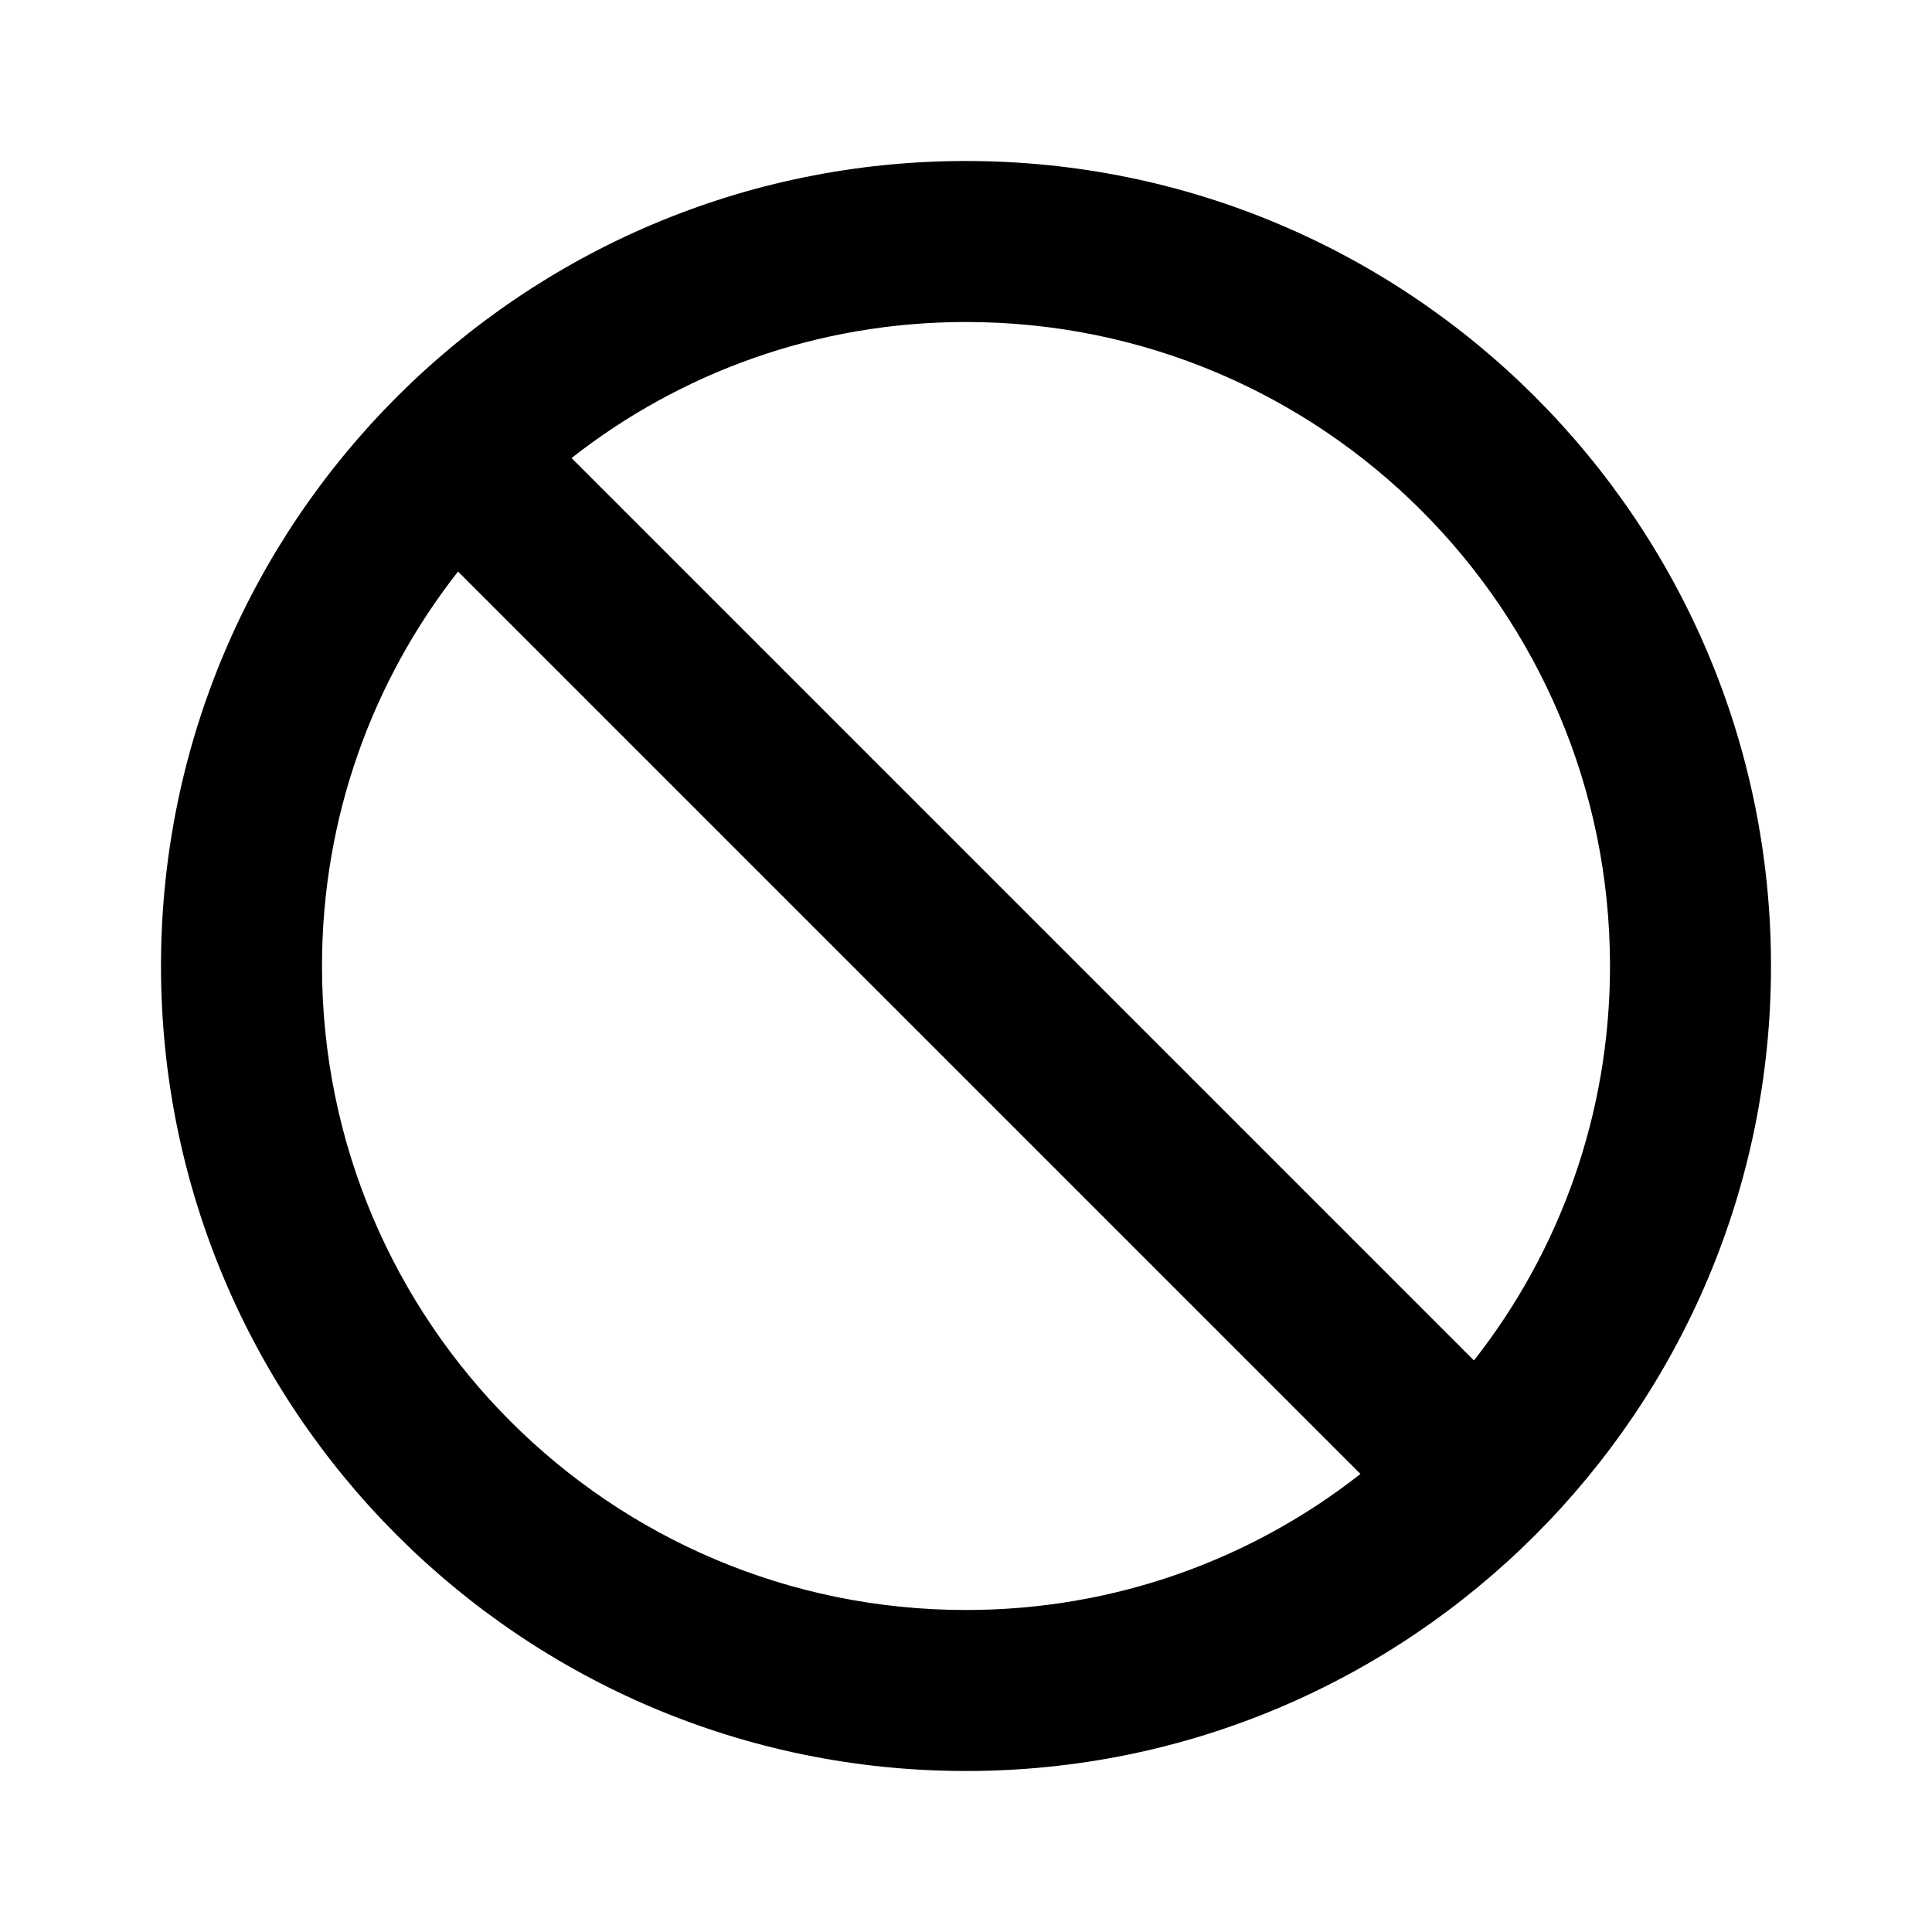
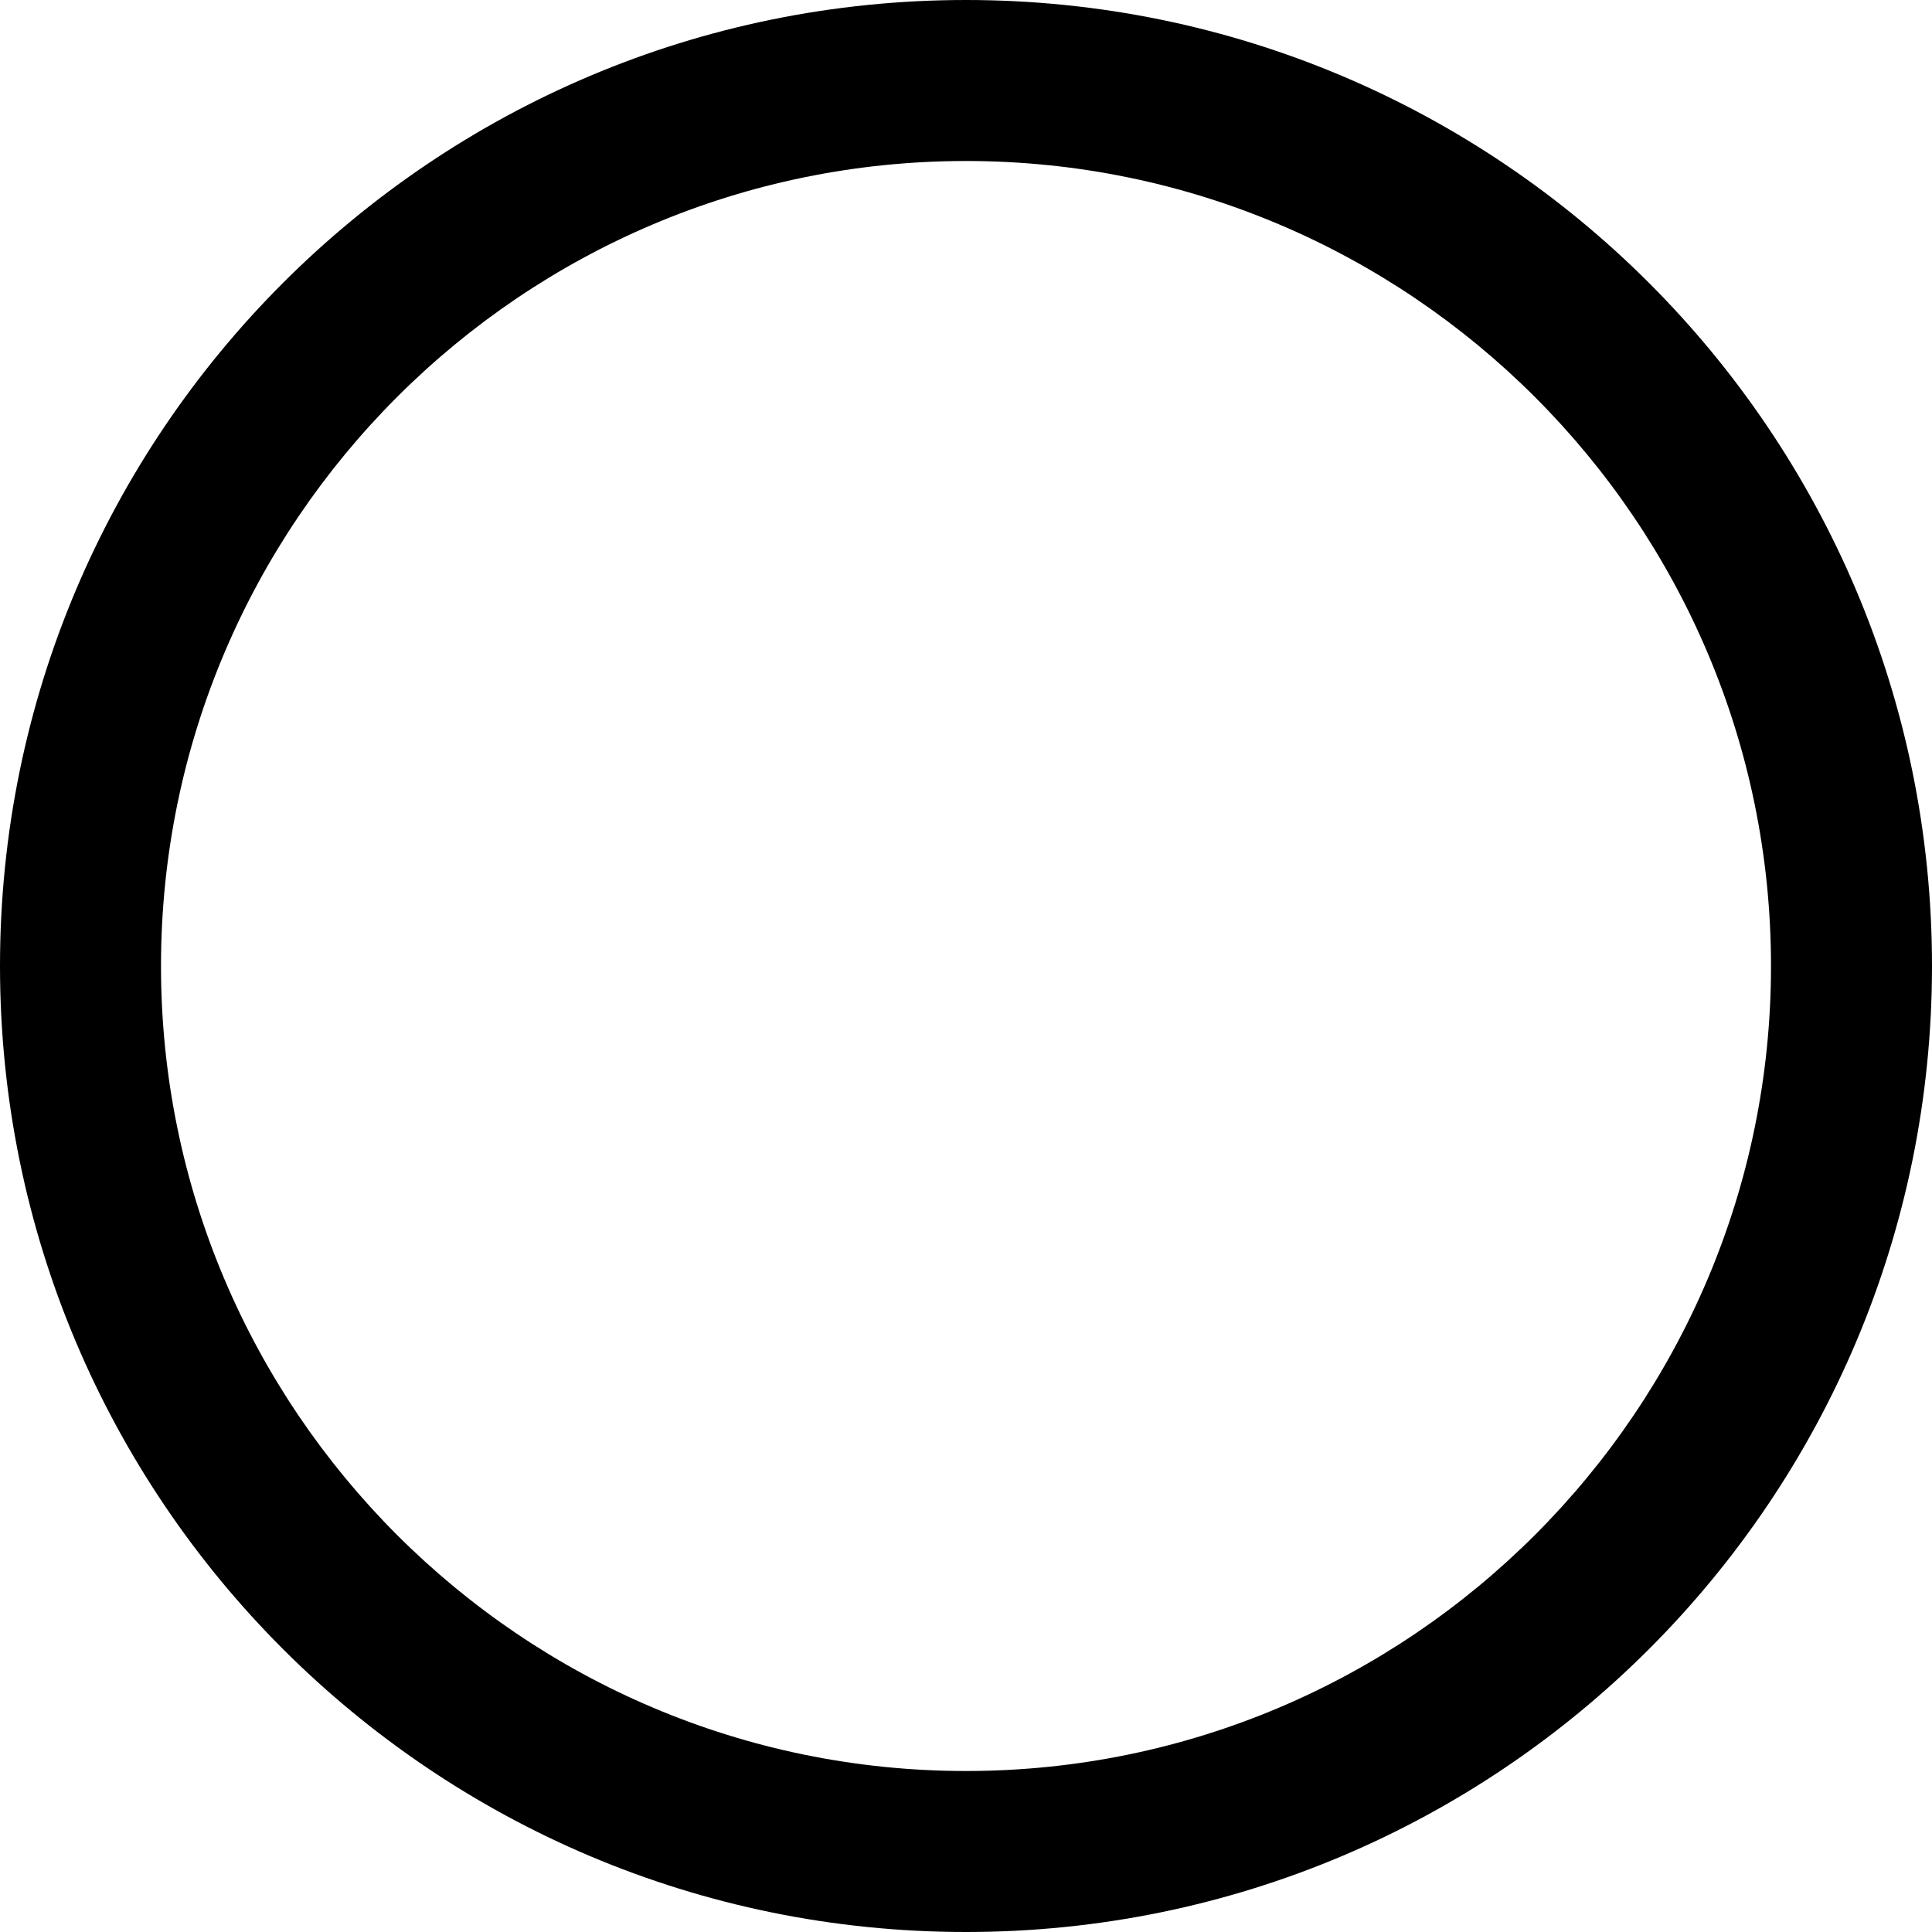
- <svg xmlns="http://www.w3.org/2000/svg" class="svg-ico-ico" width="24" height="24" viewBox="0 0 24 24">
-   <path d="M12 2C6.48 2 2 6.48 2 12s4.48 10 10 10 10-4.48 10-10S17.52 2 12 2zm0 18c-4.42 0-8-3.58-8-8 0-1.85.63-3.55 1.69-4.9L16.9 18.31C15.55 19.37 13.85 20 12 20zm6.31-3.1L7.1 5.69C8.45 4.63 10.15 4 12 4c4.42 0 8 3.58 8 8 0 1.85-.63 3.55-1.69 4.9z" />
+ <svg xmlns="http://www.w3.org/2000/svg" width="24" height="24" viewBox="0 0 24 24">
+   <path d="M12 2c5.514 0 10 4.486 10 10s-4.486 10-10 10-10-4.486-10-10 4.486-10 10-10zm0-2c-6.627 0-12 5.373-12 12s5.373 12 12 12 12-5.373 12-12-5.373-12-12-12z" />
</svg>
